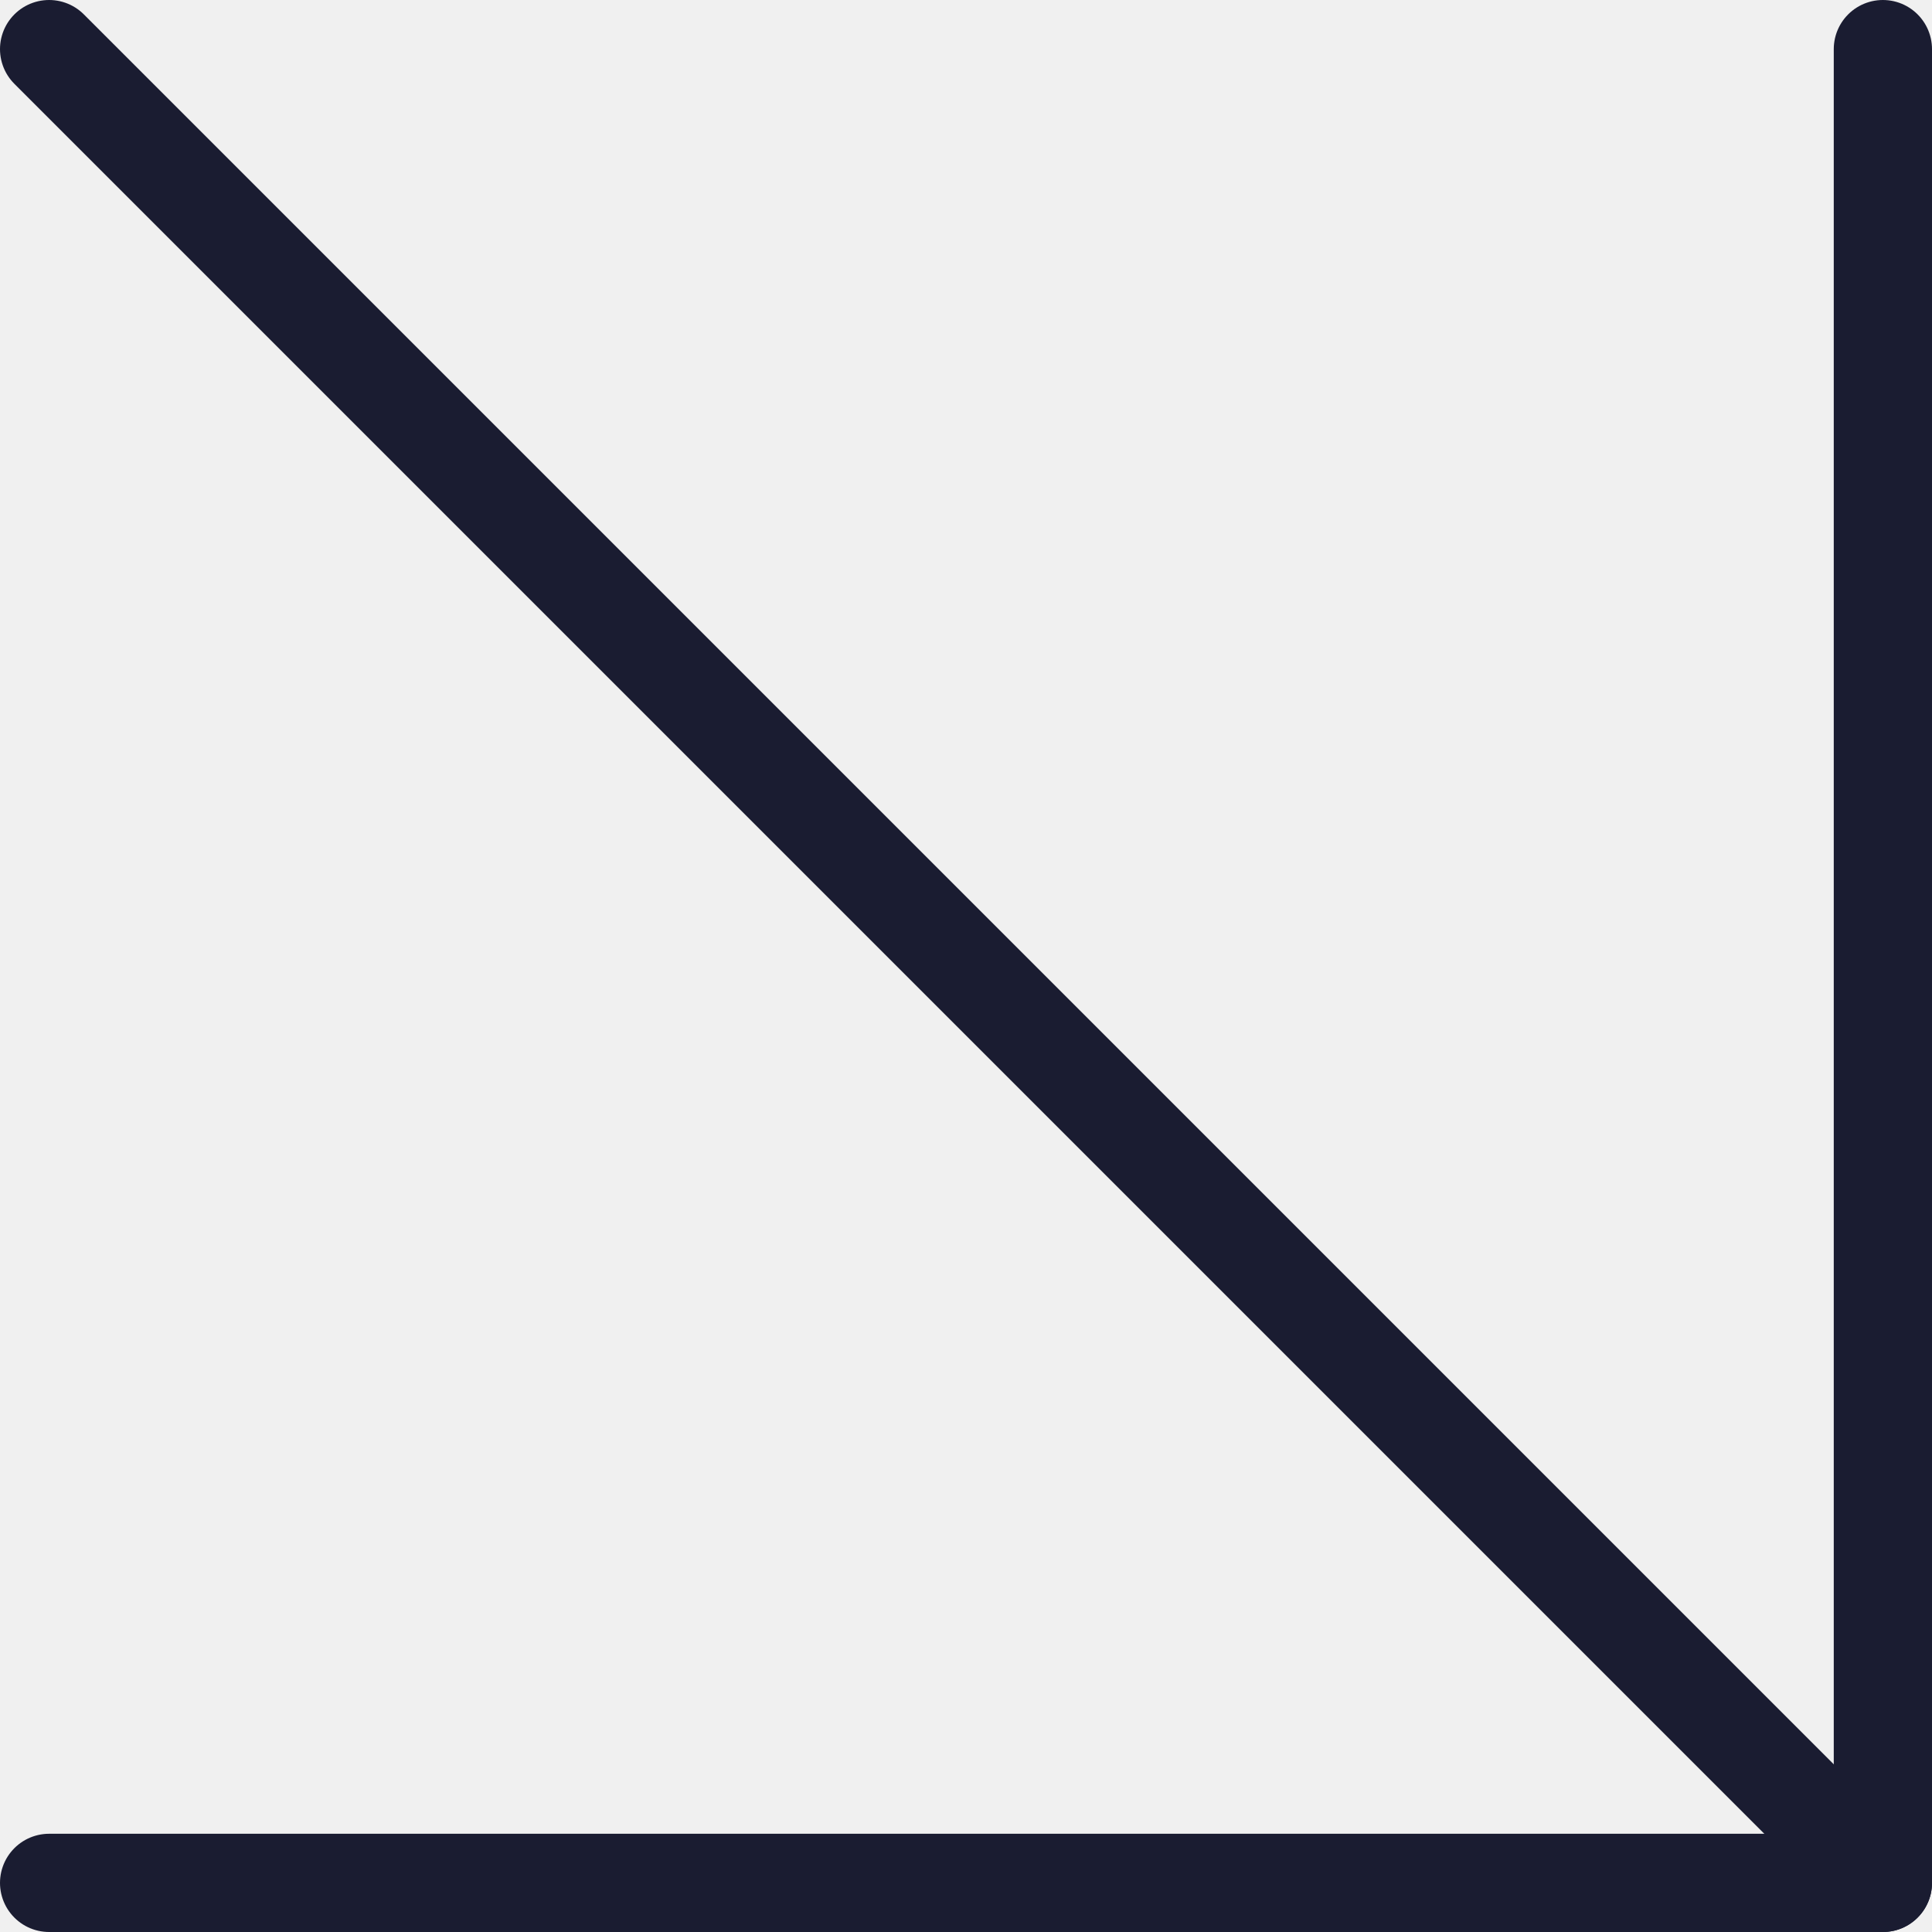
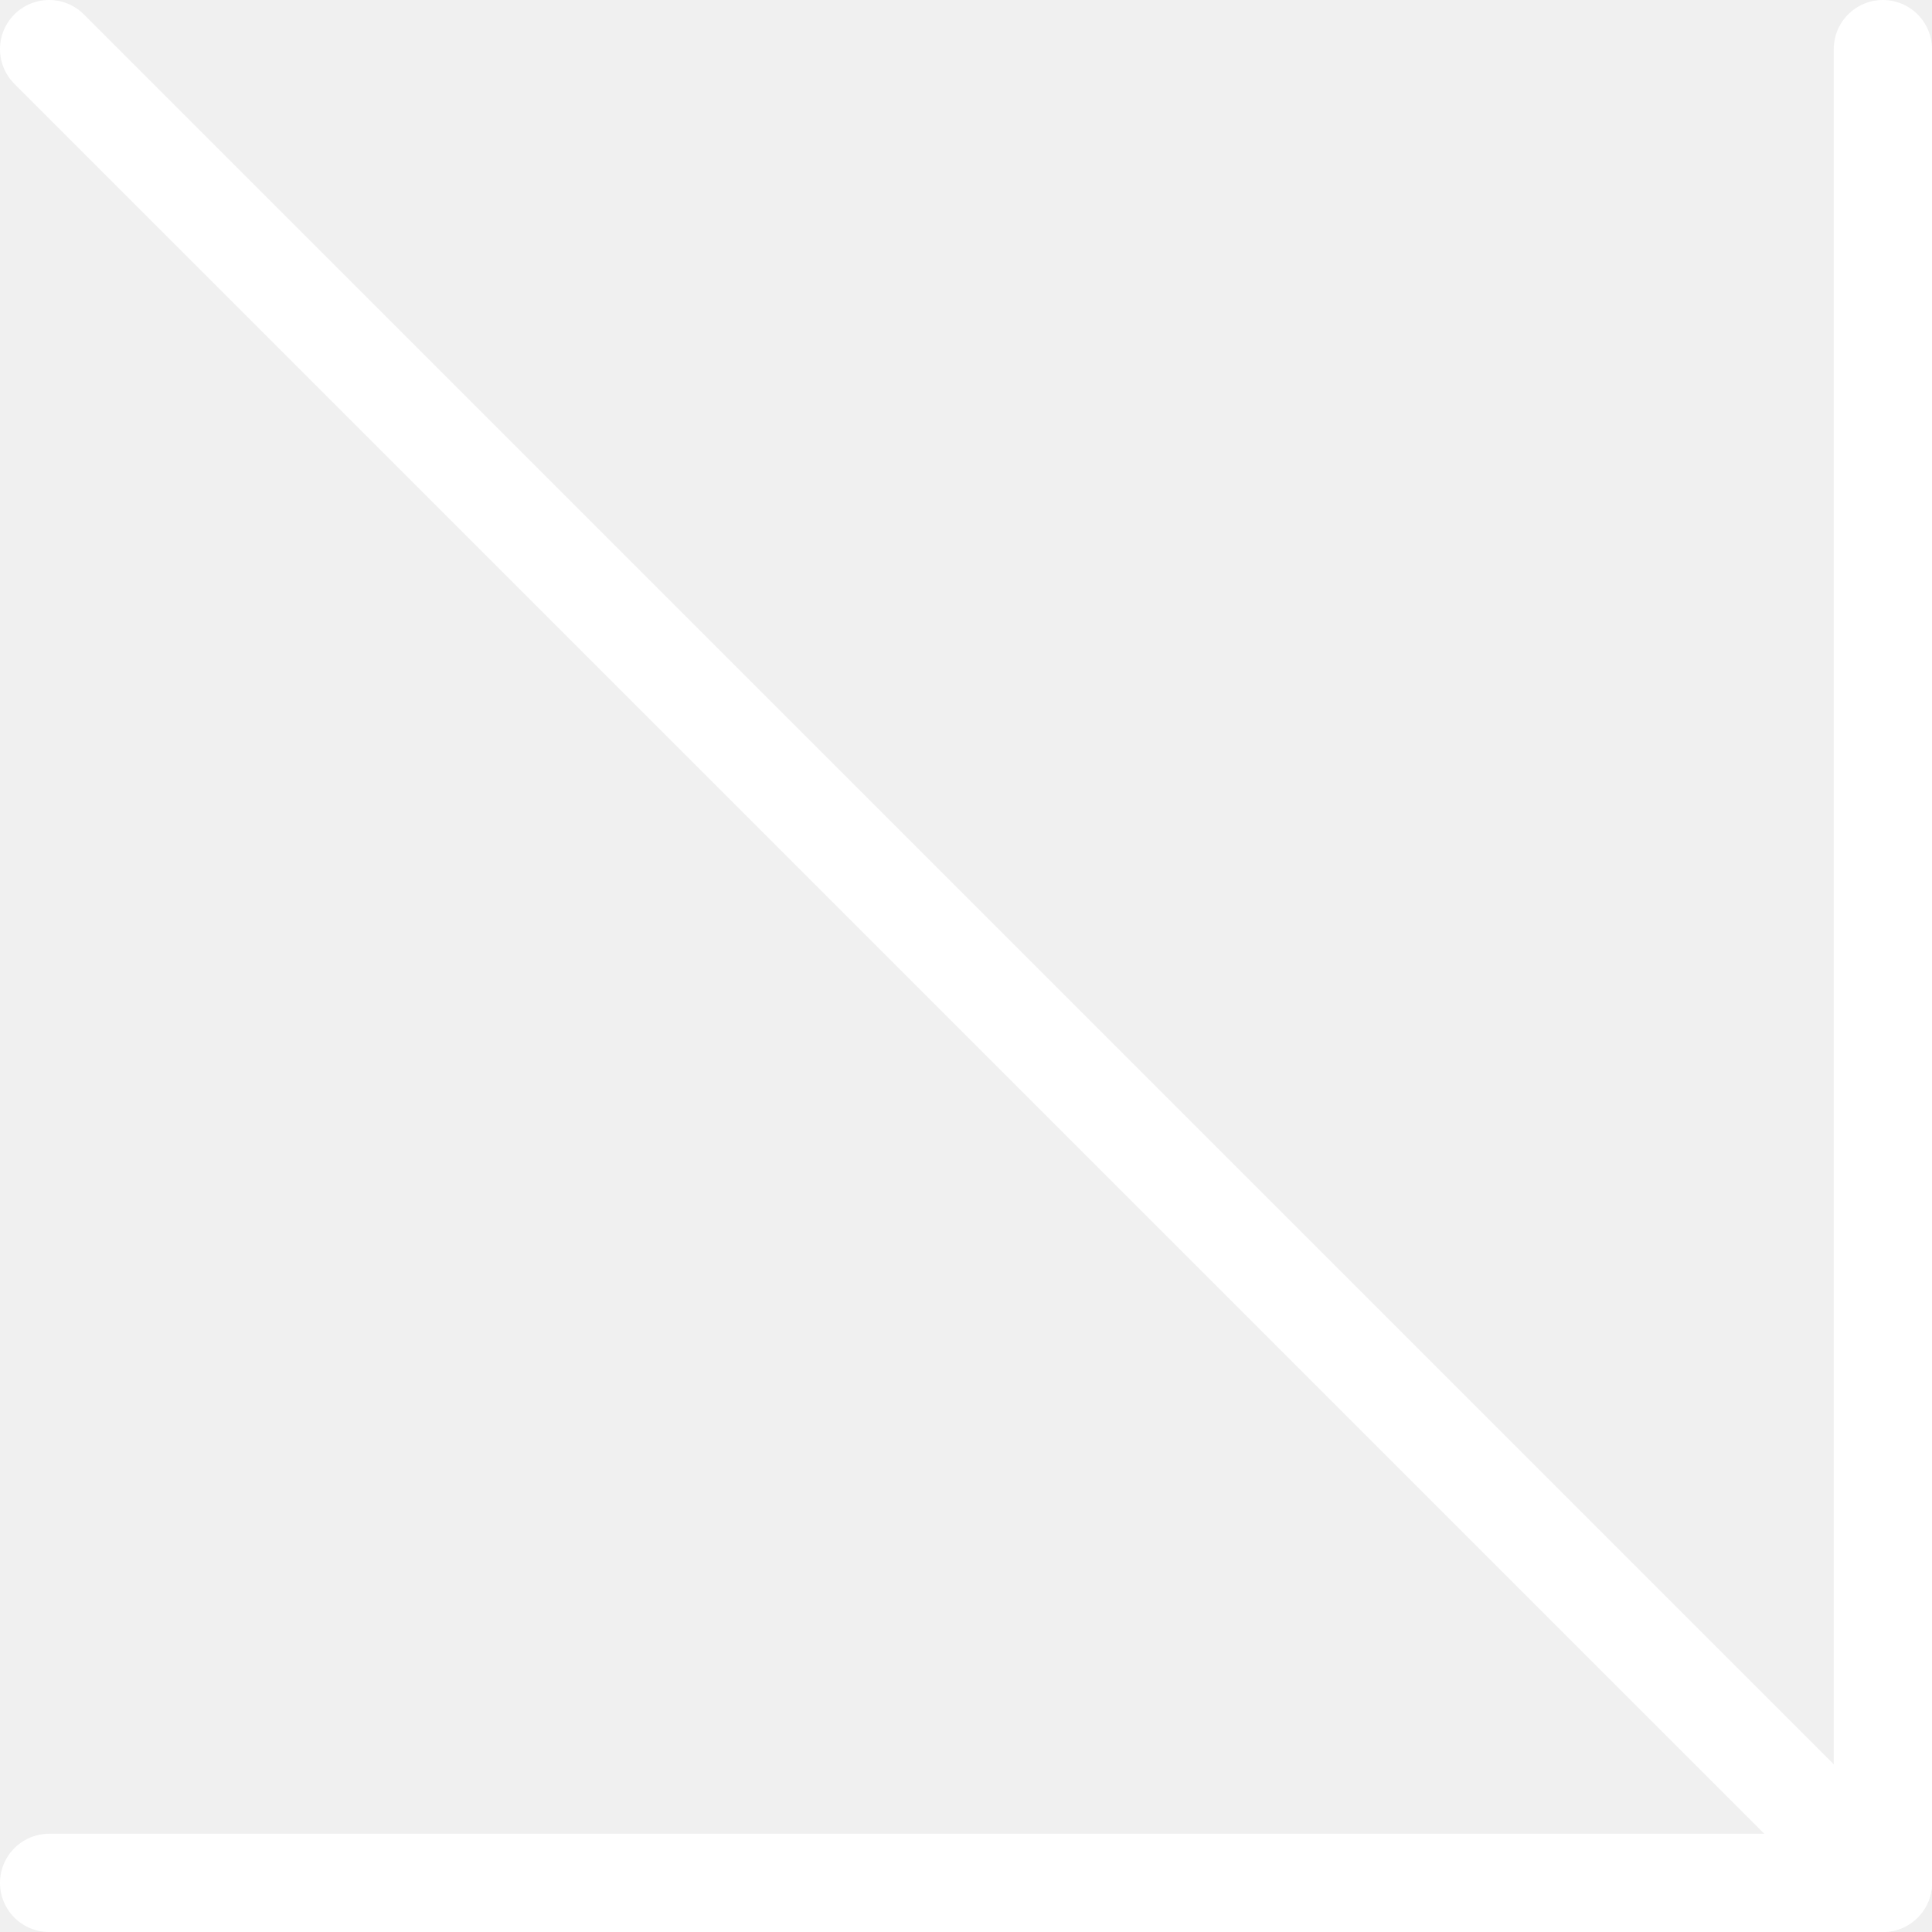
- <svg xmlns="http://www.w3.org/2000/svg" width="118" height="118" viewBox="0 0 118 118" fill="none">
-   <path d="M3 3L115 115" stroke="#1A1C31" stroke-width="6" stroke-linecap="round" stroke-linejoin="round" />
-   <path d="M115 3V115H3" stroke="#1A1C31" stroke-width="6" stroke-linecap="round" stroke-linejoin="round" />
+ <svg xmlns="http://www.w3.org/2000/svg" id="Capa_1" data-name="Capa 1" viewBox="0 0 118 118">
+   <path d="M3,3l112,112" style="fill: none; stroke: #fff; stroke-linecap: round; stroke-linejoin: round; stroke-width: 6px;" />
+   <path d="M115,3v112H3" style="fill: none; stroke: #fff; stroke-linecap: round; stroke-linejoin: round; stroke-width: 6px;" />
</svg>
